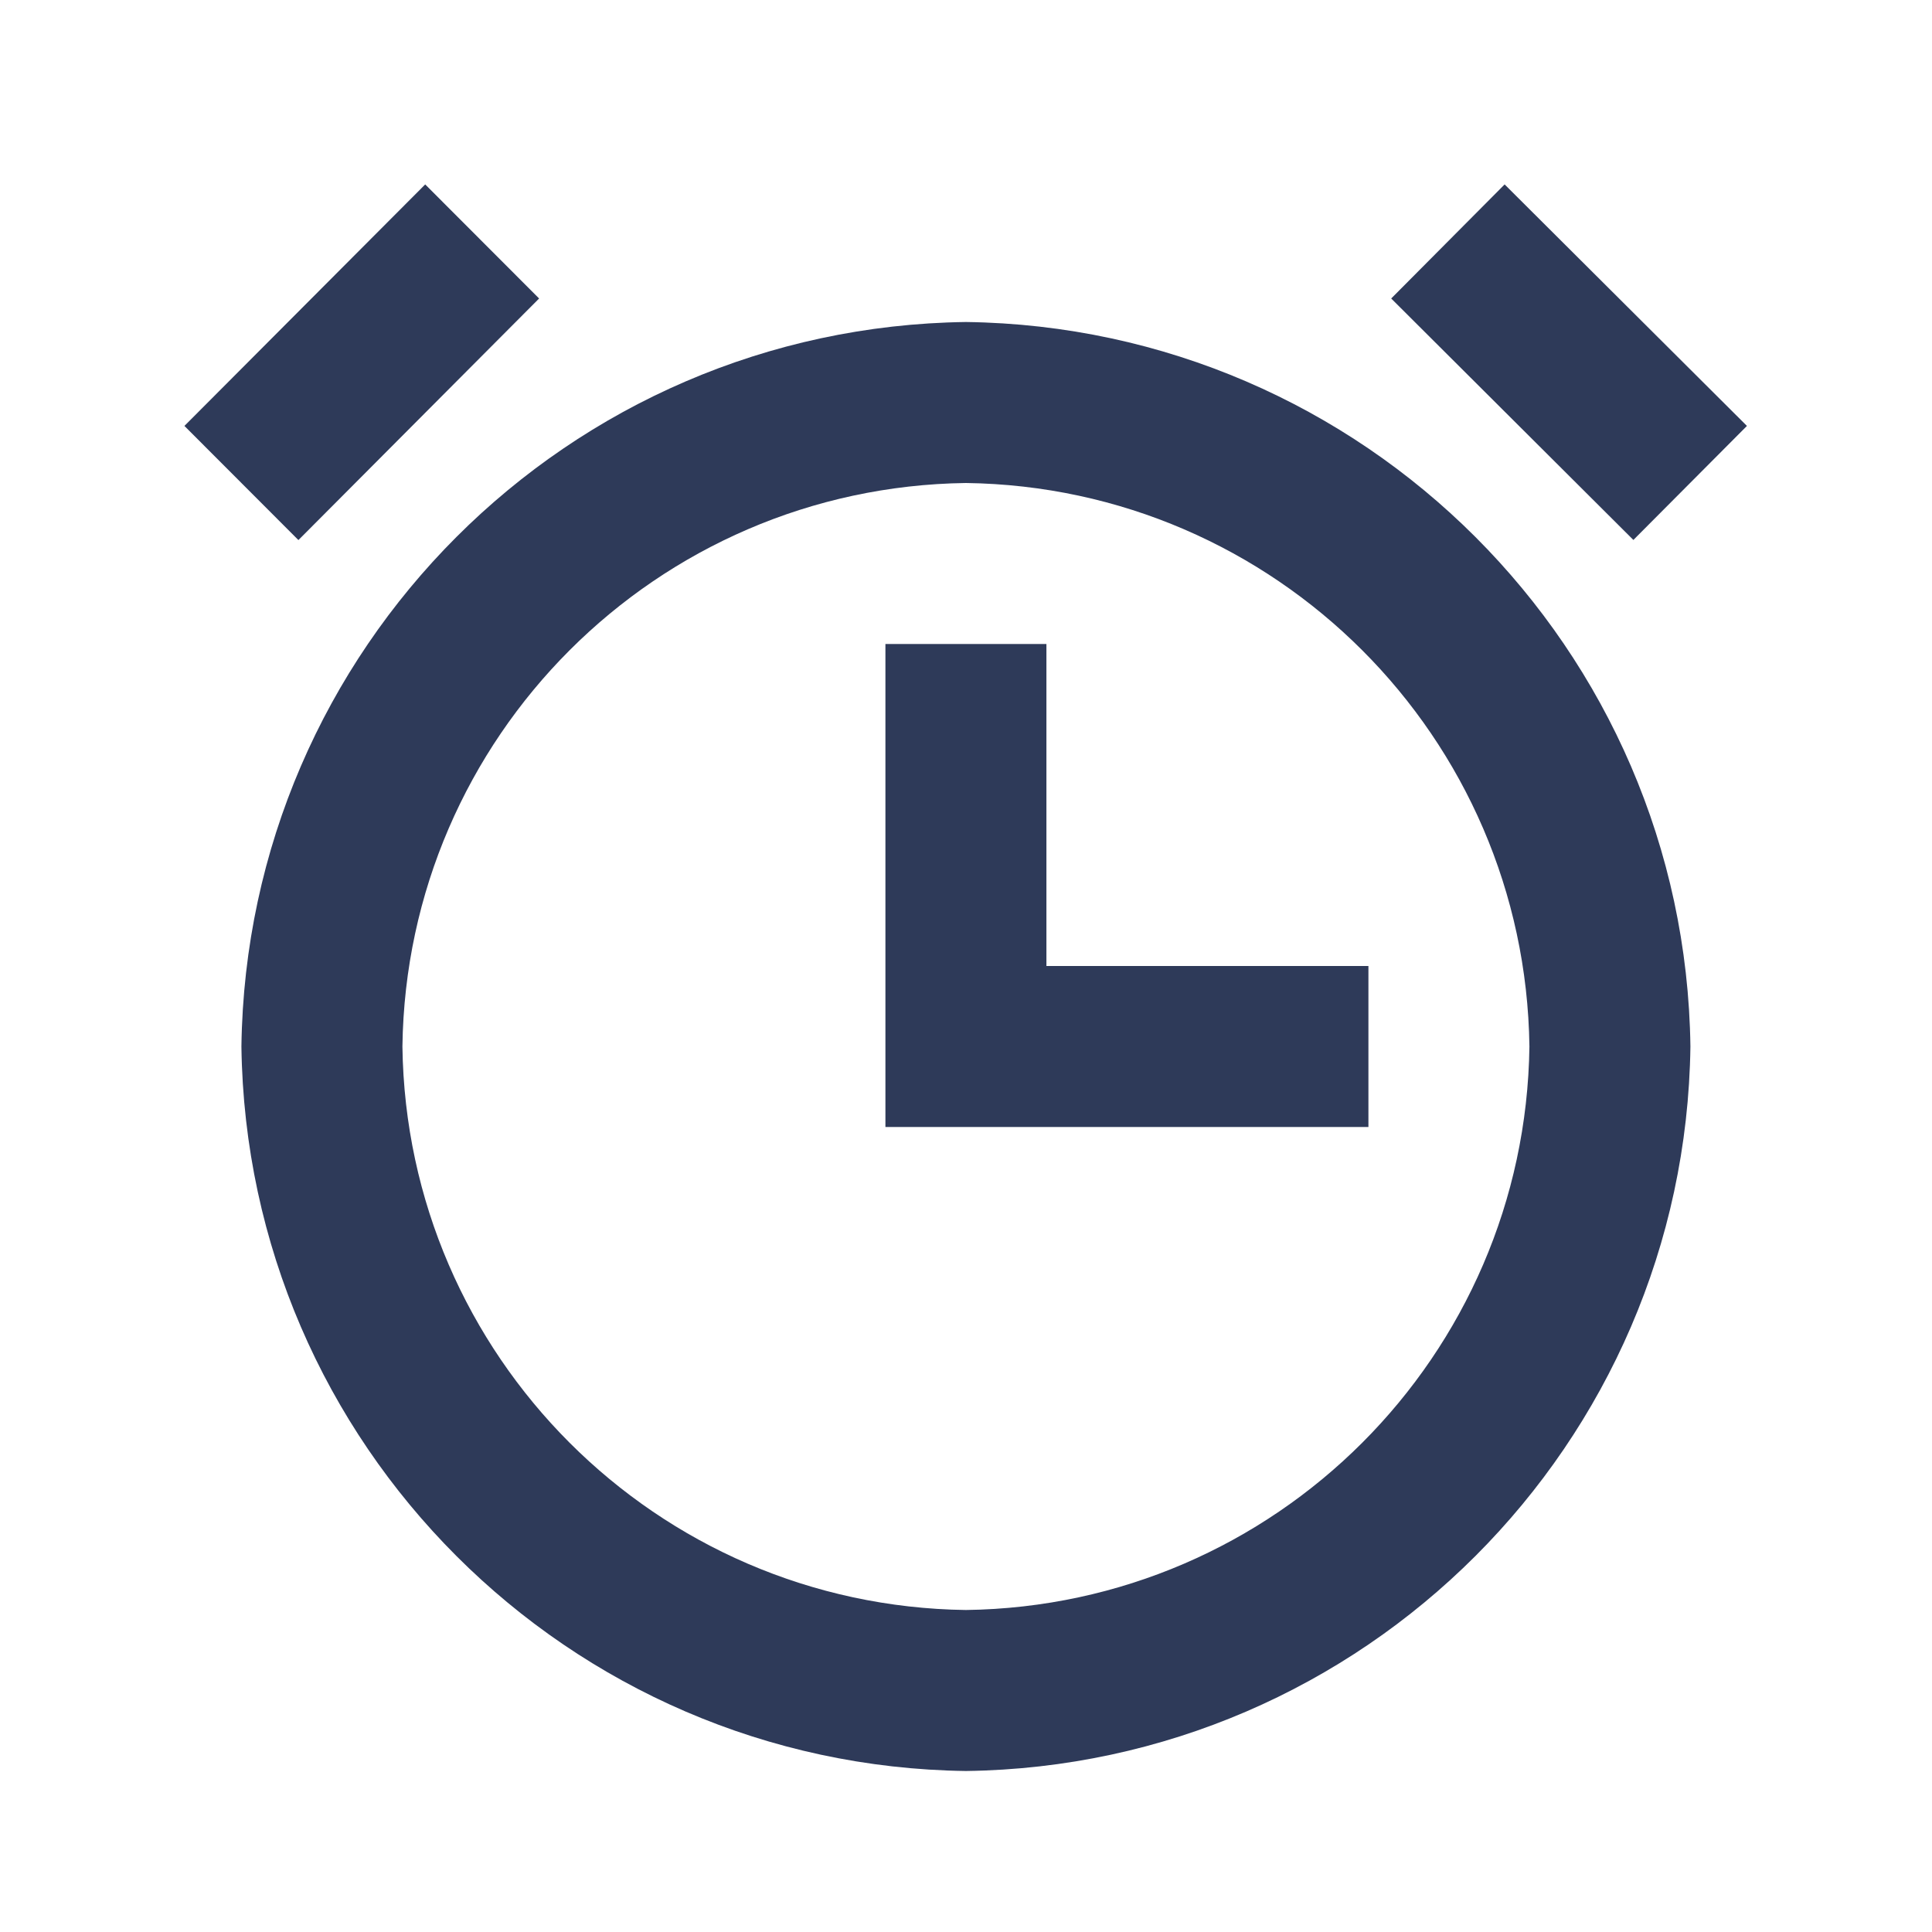
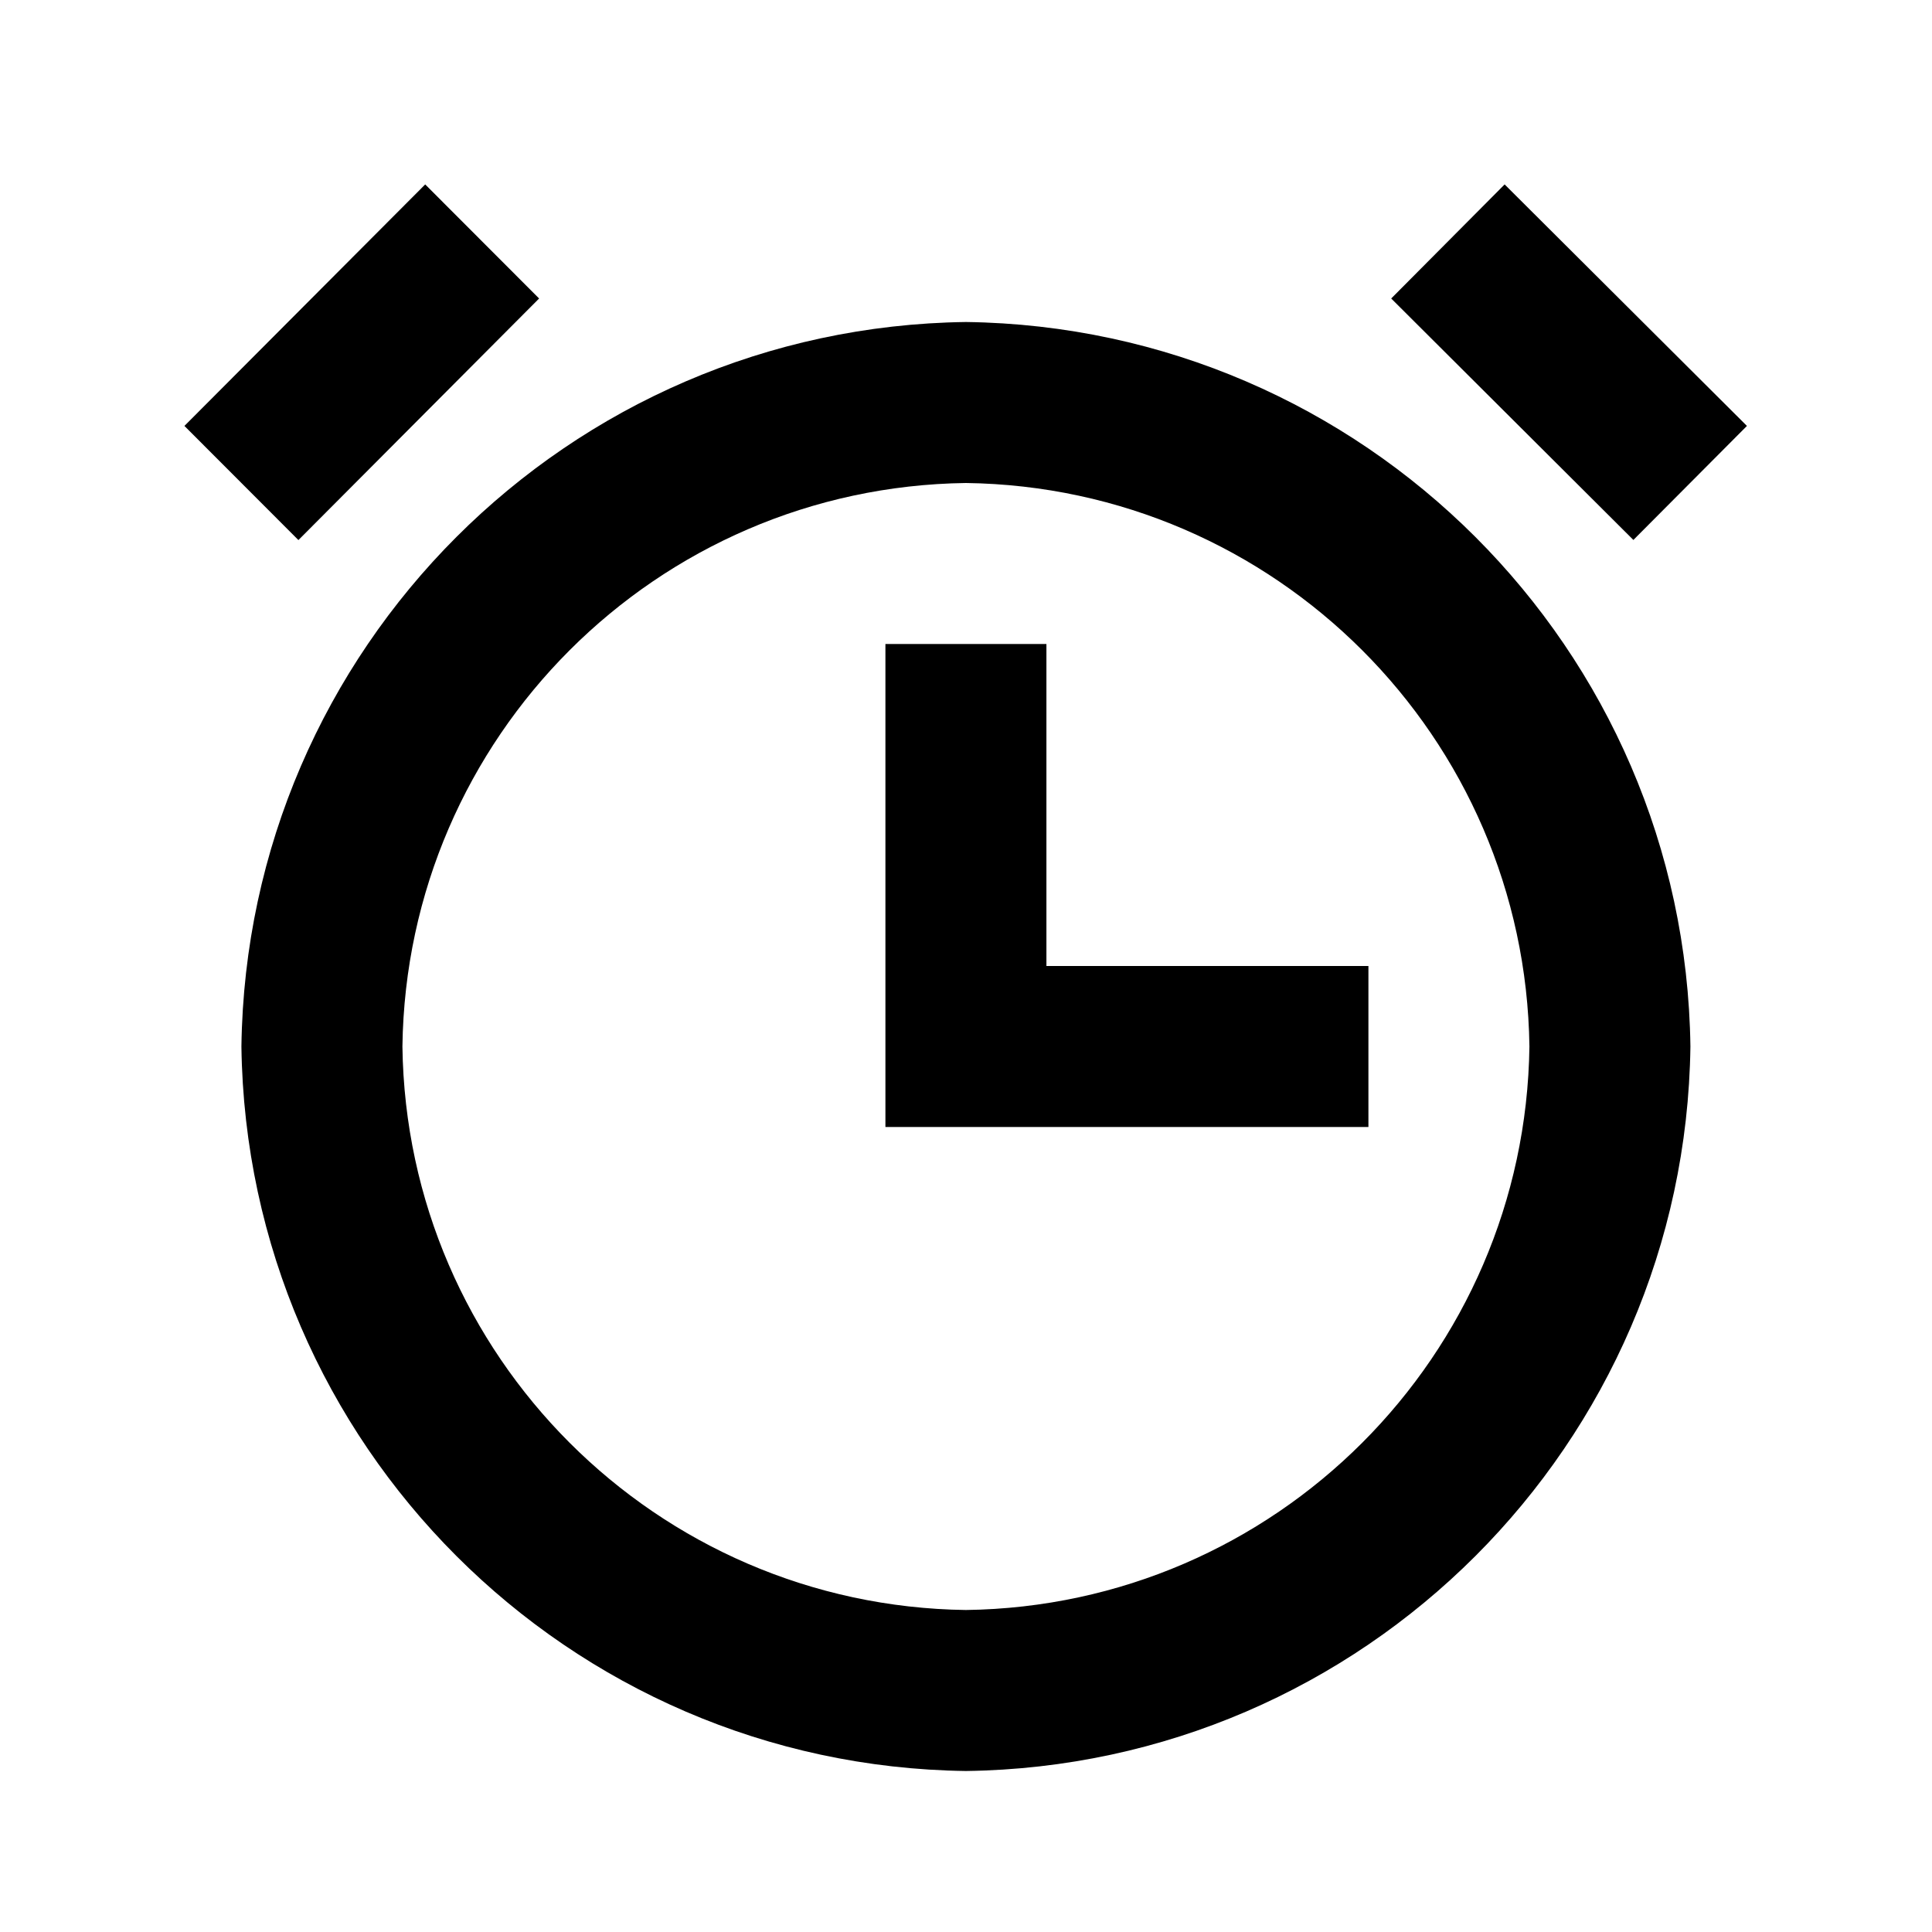
- <svg xmlns="http://www.w3.org/2000/svg" width="24" height="24" viewBox="0 0 24 24" fill="none">
-   <path d="M11.999 22C7.056 21.935 3.064 17.943 2.999 13C3.064 8.057 7.056 4.065 11.999 4C16.942 4.065 20.934 8.057 20.999 13C20.934 17.943 16.942 21.935 11.999 22ZM11.999 6C8.154 6.051 5.05 9.155 4.999 13C5.05 16.845 8.154 19.949 11.999 20C15.844 19.949 18.948 16.845 18.999 13C18.948 9.155 15.844 6.051 11.999 6ZM16.999 14H10.999V8H12.999V12H16.999V14ZM20.291 6.708L17.282 3.708L18.691 2.291L21.701 5.291L20.291 6.707V6.708ZM3.706 6.708L2.291 5.291L5.282 2.291L6.697 3.708L3.708 6.708H3.706Z" fill="#2E3A59" />
+ <svg xmlns="http://www.w3.org/2000/svg" width="24" height="24" viewBox="0 0 24 24">
+   <path d="M11.999 22C7.056 21.935 3.064 17.943 2.999 13C3.064 8.057 7.056 4.065 11.999 4C16.942 4.065 20.934 8.057 20.999 13C20.934 17.943 16.942 21.935 11.999 22ZM11.999 6C8.154 6.051 5.05 9.155 4.999 13C5.05 16.845 8.154 19.949 11.999 20C15.844 19.949 18.948 16.845 18.999 13C18.948 9.155 15.844 6.051 11.999 6ZM16.999 14H10.999V8H12.999V12H16.999V14ZM20.291 6.708L17.282 3.708L18.691 2.291L21.701 5.291L20.291 6.707V6.708ZM3.706 6.708L2.291 5.291L5.282 2.291L6.697 3.708L3.708 6.708H3.706Z" />
</svg>
